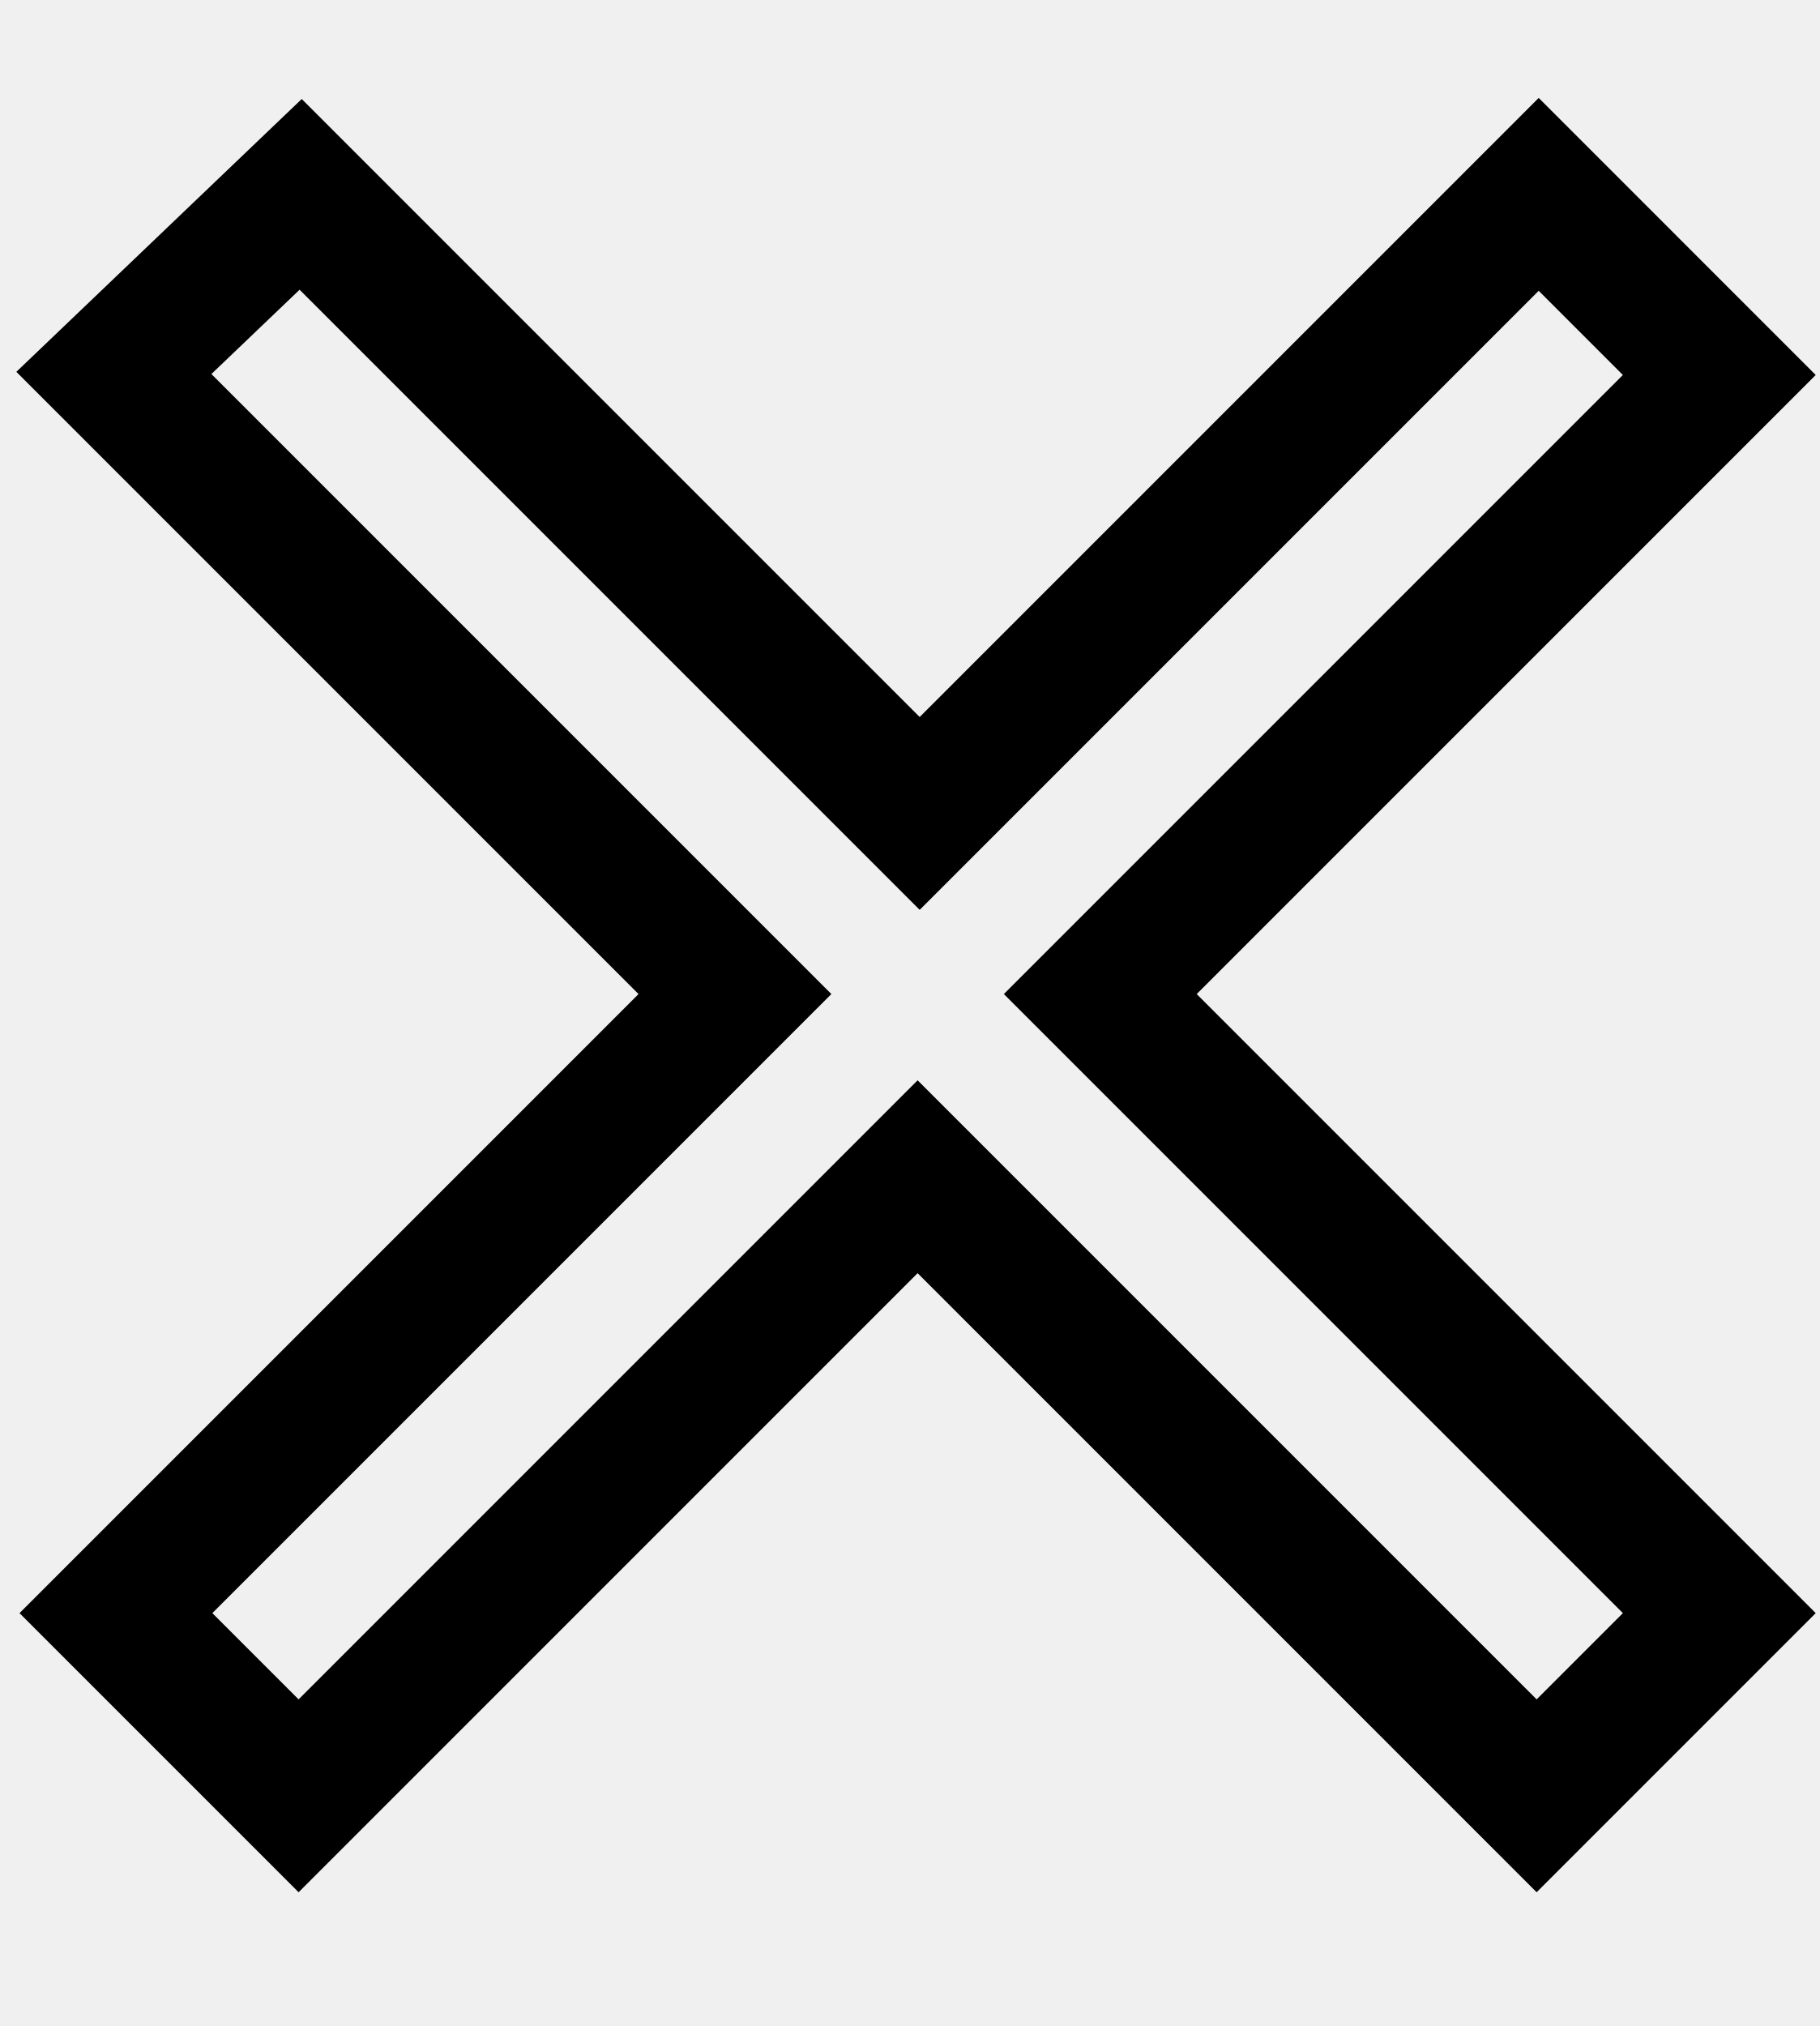
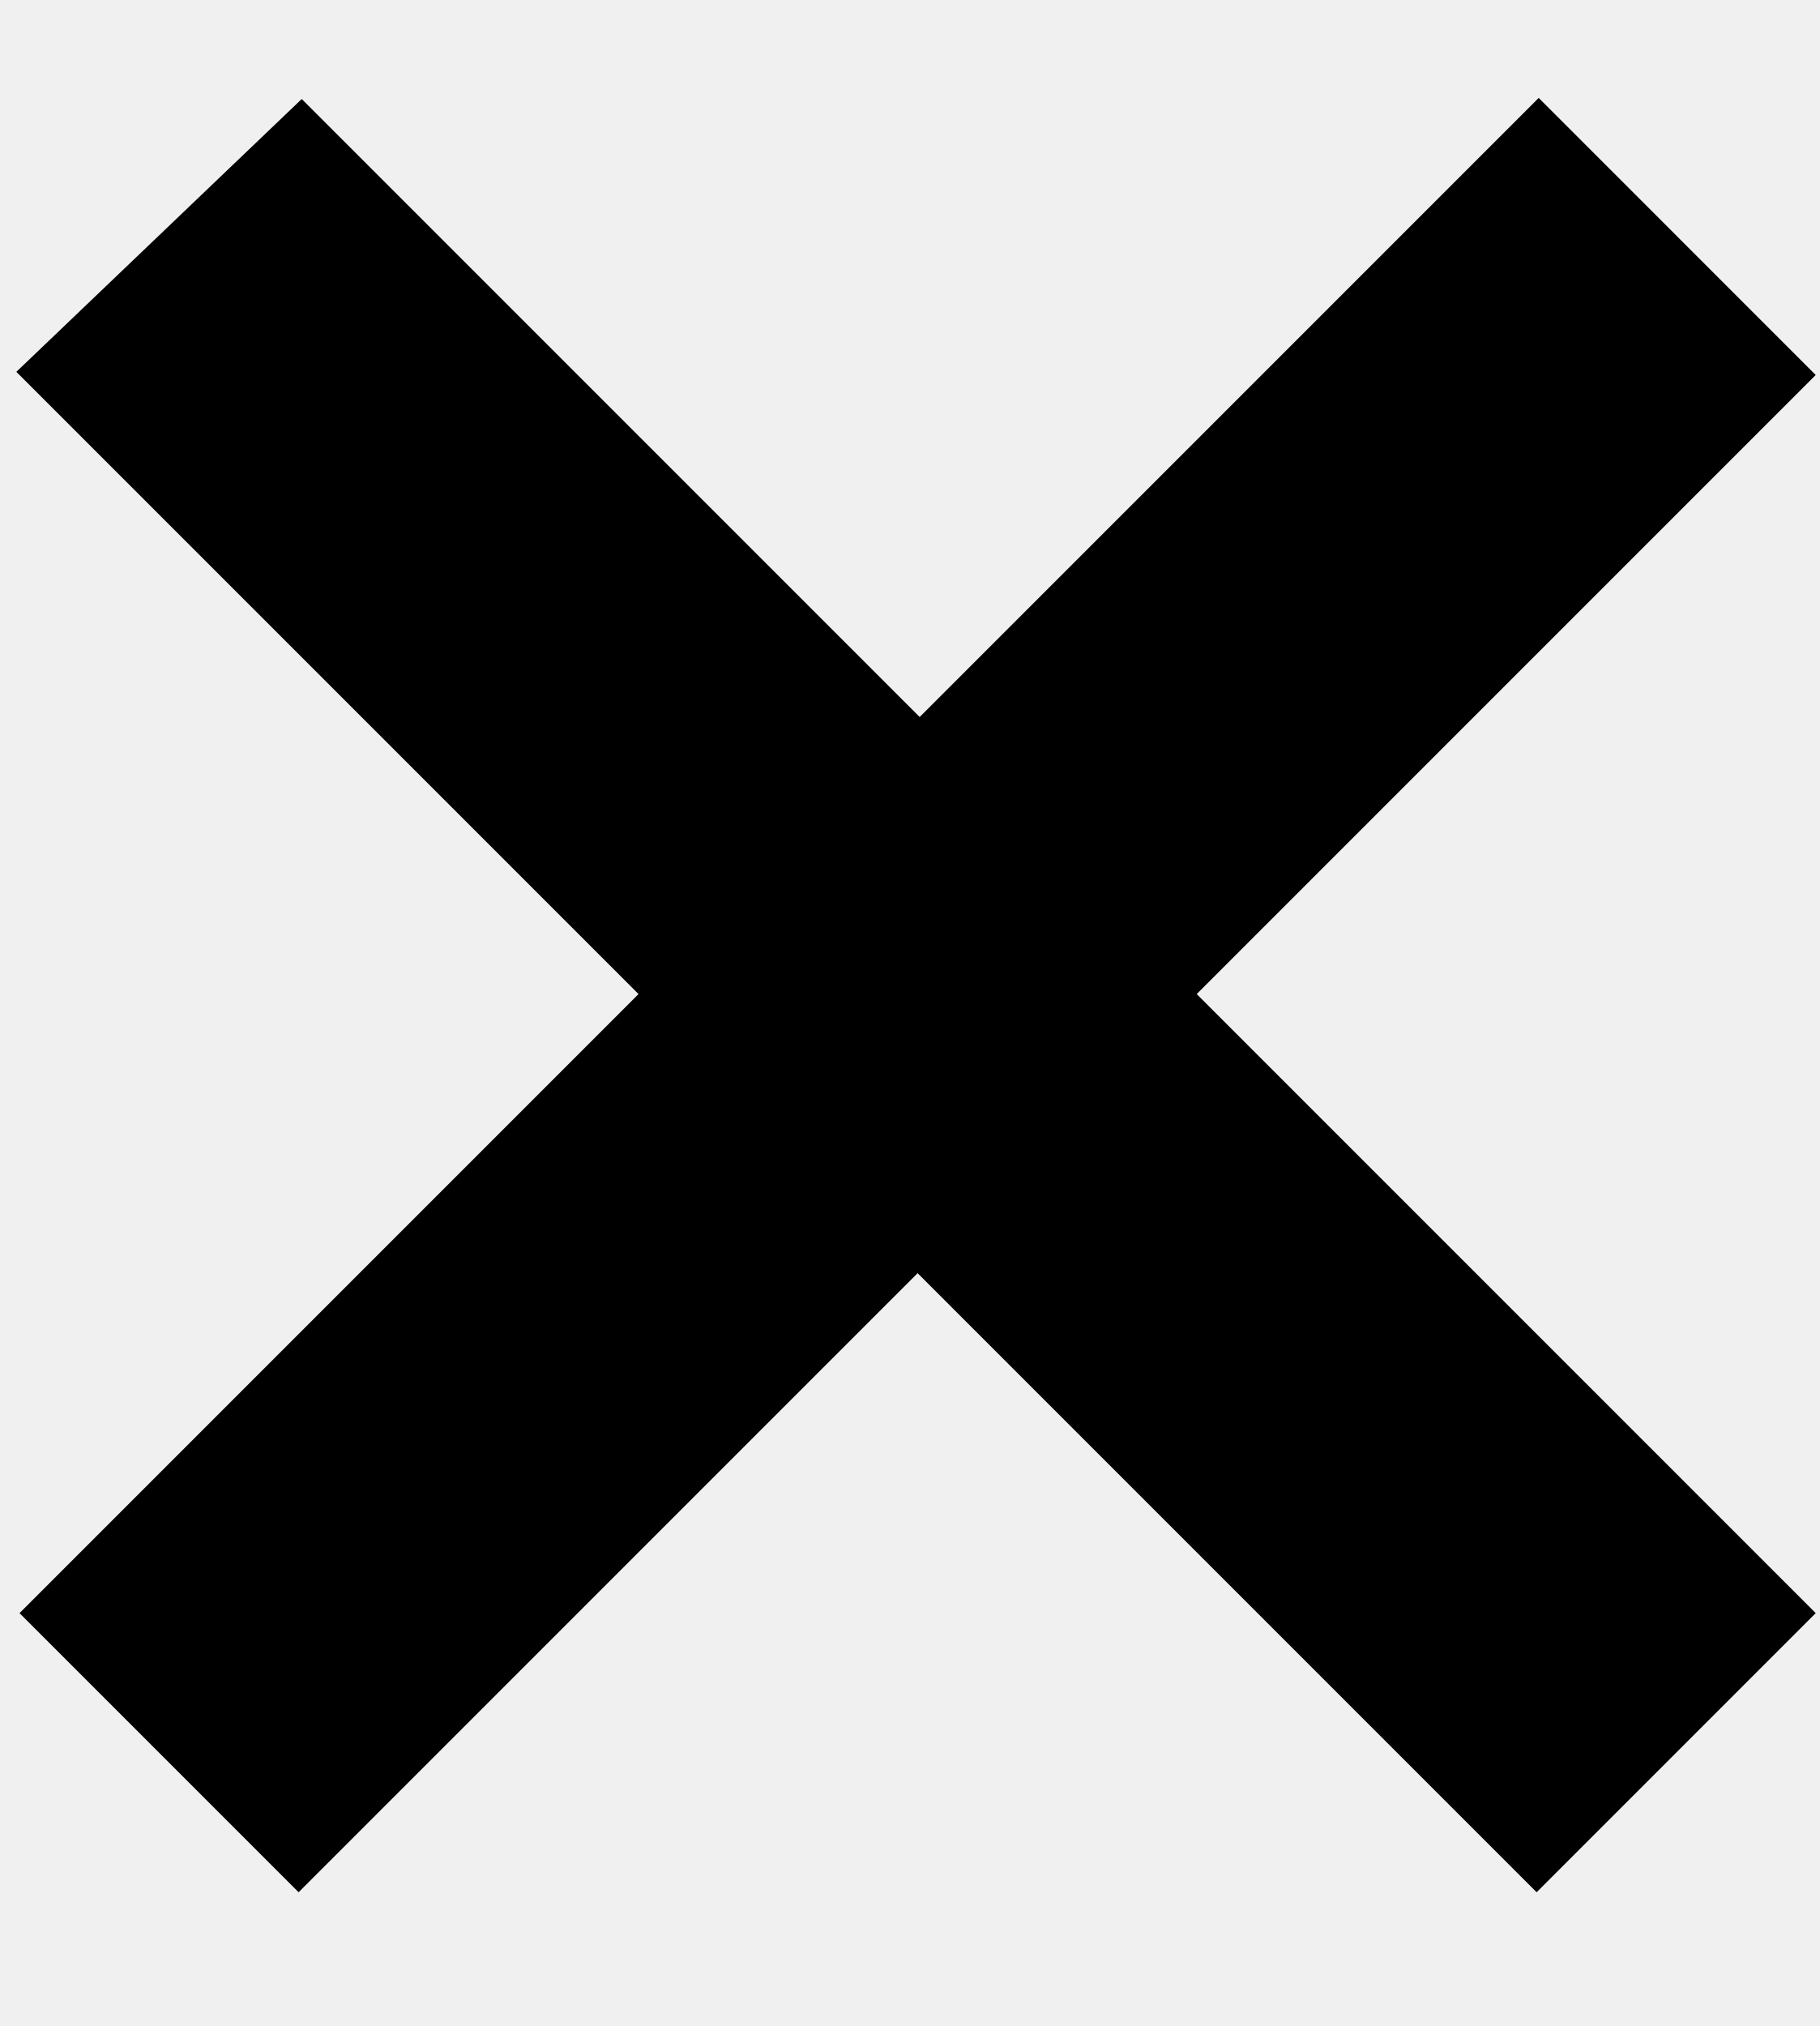
<svg xmlns="http://www.w3.org/2000/svg" width="3.536mm" height="3.937mm" viewBox="0 0 3.536 3.937" version="1.1" id="svg8">
  <defs id="defs2" />
  <g id="layer1" transform="translate(-100.6637,-142.7073)">
    <path style="opacity:0;fill:#000000;fill-opacity:1;stroke:#ffffff;stroke-width:1.55;stroke-linejoin:round;stroke-miterlimit:3.864;stroke-dasharray:none;stroke-opacity:1" id="path4504" d="m 102.161,144.094 c -0.006,-0.025 -0.01,-0.051 -0.013,-0.077 -0.002,-0.019 -0.002,-0.039 -0.003,-0.058 1.5e-4,-0.017 -5.9e-4,-0.034 7.1e-4,-0.051 0.003,-0.016 0.004,-0.033 0.008,-0.048 0.003,-0.013 0.009,-0.025 0.013,-0.038 0.004,-0.012 0.01,-0.024 0.015,-0.035 0.005,-0.011 0.013,-0.021 0.021,-0.03 0.037,-0.039 0.086,-0.056 0.134,-0.084 -0.267,0.153 0.007,-0.004 0.01,-0.006 0.002,-0.001 0.004,-0.001 0.006,-0.002 0.006,-0.003 0.01,-0.006 0.017,-0.008 0.006,-0.007 0.015,-0.007 0.024,-0.01 0.004,-0.001 0.008,-0.004 0.011,-0.005 0.009,-0.004 0.019,-0.003 0.028,-0.005 0.004,-9.2e-4 0.008,-0.003 0.013,-0.004 0.015,-0.004 0.03,-0.004 0.045,-0.005 0.017,-3.6e-4 0.033,-2.8e-4 0.05,-2.5e-4 0.015,8.8e-4 0.031,0.003 0.044,0.009 0.012,0.005 0.023,0.012 0.034,0.018 0.014,0.005 0.027,0.013 0.039,0.021 0.015,0.007 0.03,0.014 0.044,0.023 0.014,0.009 0.029,0.018 0.042,0.029 0.015,0.012 0.03,0.023 0.044,0.035 0.013,0.01 0.026,0.019 0.038,0.029 0.009,0.01 0.02,0.018 0.031,0.026 0.009,0.009 0.016,0.018 0.025,0.027 0.009,0.011 0.018,0.022 0.024,0.034 0.009,0.009 0.015,0.02 0.022,0.03 0.006,0.013 0.014,0.024 0.021,0.036 0.005,0.014 0.01,0.027 0.013,0.041 0.003,0.014 0.007,0.027 0.01,0.041 0.002,0.016 0.002,0.032 0.003,0.049 1.1e-4,0.017 5e-5,0.034 2e-5,0.05 -3e-5,0.017 -4e-5,0.033 -4e-5,0.05 -2.2e-4,0.017 5.8e-4,0.034 -6.8e-4,0.051 -0.002,0.016 -0.005,0.032 -0.01,0.048 -0.004,0.009 -0.007,0.019 -0.011,0.029 0,0 -0.113,0.052 -0.113,0.052 v 0 c 0.004,-0.009 0.006,-0.02 0.011,-0.029 0.007,-0.014 0.01,-0.029 0.012,-0.045 0.003,-0.016 6.7e-4,-0.033 10e-4,-0.05 1e-5,-0.017 1e-5,-0.033 4e-5,-0.05 2e-5,-0.017 8e-5,-0.033 2e-5,-0.05 -1.1e-4,-0.016 -1.6e-4,-0.031 -0.002,-0.047 -0.002,-0.014 -0.007,-0.027 -0.009,-0.04 -0.003,-0.013 -0.008,-0.026 -0.012,-0.039 -0.006,-0.012 -0.014,-0.023 -0.02,-0.035 -0.007,-0.011 -0.014,-0.021 -0.022,-0.031 -0.006,-0.011 -0.014,-0.021 -0.023,-0.031 -0.008,-0.008 -0.015,-0.018 -0.024,-0.025 -0.011,-0.008 -0.021,-0.017 -0.031,-0.026 -0.013,-0.01 -0.027,-0.019 -0.039,-0.03 -0.014,-0.012 -0.029,-0.024 -0.043,-0.035 -0.013,-0.01 -0.027,-0.019 -0.041,-0.028 -0.014,-0.008 -0.029,-0.015 -0.044,-0.024 -0.012,-0.008 -0.026,-0.014 -0.039,-0.021 -0.01,-0.006 -0.021,-0.012 -0.032,-0.016 -0.014,-0.003 -0.028,-0.006 -0.042,-0.006 -0.017,1e-5 -0.033,-4e-5 -0.049,7.8e-4 -0.015,9.8e-4 -0.029,0.003 -0.043,0.007 -0.013,0.003 -0.028,0.004 -0.04,0.01 -0.012,0.005 -0.024,0.009 -0.035,0.015 -0.124,0.065 0.326,-0.185 -0.033,0.017 0.248,-0.144 0.098,-0.065 0.077,-0.041 -0.009,0.007 -0.017,0.017 -0.022,0.027 -0.007,0.01 -0.011,0.023 -0.016,0.034 -0.003,0.006 -0.004,0.012 -0.007,0.019 -0.001,0.004 -0.004,0.007 -0.006,0.011 -8.6e-4,0.002 -0.001,0.005 -0.002,0.007 -0.005,0.015 -0.007,0.031 -0.009,0.047 -0.003,0.016 -7.5e-4,0.033 -10e-4,0.05 10e-6,0.019 6e-5,0.038 10e-4,0.057 0.002,0.025 0.005,0.051 0.013,0.075 0,0 -0.109,0.059 -0.109,0.059 z" />
    <path style="opacity:0;fill:#000000;fill-opacity:1;stroke:#ffffff;stroke-width:1.55;stroke-linejoin:round;stroke-miterlimit:3.864;stroke-dasharray:none;stroke-opacity:1" id="path4506" d="m 102.509,144.822 c 0.018,-0.025 0.035,-0.051 0.049,-0.079 0.007,-0.016 0.017,-0.031 0.024,-0.047 0.006,-0.014 0.009,-0.029 0.014,-0.044 0.005,-0.015 0.01,-0.029 0.013,-0.044 0.003,-0.016 0.003,-0.032 0.003,-0.049 1.3e-4,-0.017 5e-5,-0.033 10e-6,-0.05 1.1e-4,-0.016 5.3e-4,-0.032 -0.002,-0.048 -0.002,-0.017 -0.007,-0.034 -0.01,-0.051 -0.003,-0.017 -0.004,-0.034 -0.004,-0.051 -3.8e-4,-0.016 7.4e-4,-0.031 -0.002,-0.047 -0.002,-0.014 -0.007,-0.026 -0.01,-0.039 -0.002,-0.014 -0.006,-0.028 -0.009,-0.042 -0.002,-0.013 -0.006,-0.025 -0.011,-0.037 -0.006,-0.01 -0.013,-0.021 -0.018,-0.032 -0.006,-0.01 -0.015,-0.017 -0.025,-0.023 -0.014,-0.006 -0.029,-0.009 -0.043,-0.015 -0.013,-0.006 -0.028,-0.008 -0.043,-0.009 -0.016,-7.4e-4 -0.033,-6.2e-4 -0.049,-6e-4 -0.017,5e-5 -0.033,9e-5 -0.05,1.1e-4 -0.014,0.004 -0.028,0.006 -0.043,0.007 -0.015,0.006 -0.032,0.005 -0.047,0.01 -0.014,0.003 -0.027,0.007 -0.039,0.014 -0.014,0.007 -0.03,0.01 -0.044,0.018 -0.07,0.03 0.331,-0.18 -0.024,0.013 -0.034,0.019 0.067,-0.039 0.101,-0.058 0.002,-0.001 -0.004,0.002 -0.005,0.003 -0.059,0.035 -0.243,0.137 -0.028,0.016 0.003,-0.002 -0.005,0.003 -0.008,0.005 -0.003,0.002 -0.006,0.004 -0.008,0.006 -0.017,0.011 -0.033,0.024 -0.048,0.036 -0.016,0.013 -0.033,0.026 -0.049,0.039 -0.013,0.009 -0.024,0.02 -0.037,0.028 -0.011,0.011 -0.024,0.02 -0.035,0.031 -0.011,0.01 -0.023,0.02 -0.032,0.032 -0.008,0.009 -0.015,0.02 -0.022,0.03 -0.008,0.011 -0.015,0.021 -0.02,0.034 -0.005,0.015 -0.007,0.031 -0.011,0.047 -0.003,0.016 -0.004,0.033 -0.005,0.049 -4.1e-4,0.017 -3.5e-4,0.033 -3.3e-4,0.05 3e-5,0.017 5e-5,0.033 6e-5,0.05 1e-5,0.017 1e-5,0.033 1e-5,0.05 0,0.017 0,0.033 0,0.05 -1.3e-4,0.016 0.003,0.033 0.006,0.049 0.003,0.015 0.009,0.03 0.014,0.045 0.002,0.014 0.006,0.028 0.009,0.042 0.002,0.015 0.006,0.029 0.011,0.043 0.005,0.012 0.01,0.025 0.015,0.037 0.005,0.011 0.009,0.023 0.015,0.034 0.006,0.01 0.013,0.021 0.019,0.031 0.008,0.01 0.016,0.02 0.026,0.028 0.008,0.01 0.019,0.018 0.027,0.028 0.009,0.008 0.021,0.015 0.033,0.019 0.013,0.002 0.026,0.008 0.039,0.01 0.014,0.003 0.026,0.007 0.04,0.009 0.016,0.002 0.031,0.002 0.047,0.002 0.017,3e-5 0.033,-2e-5 0.05,-5e-5 0.017,-2e-5 0.033,-3e-5 0.05,-3e-5 0.017,0 0.033,0 0.05,0 0.017,0 0.033,0 0.05,0 0.017,0 0.033,0 0.05,0 0.017,0 0.033,0 0.05,0 0.017,0 0.033,0 0.05,0 0.015,-4.9e-4 0.029,-0.005 0.044,-0.007 0.013,-0.003 0.026,-0.007 0.039,-0.011 0,0 -0.098,0.076 -0.098,0.076 v 0 c -0.013,0.004 -0.027,0.008 -0.04,0.01 -0.015,0.002 -0.029,0.006 -0.044,0.005 -0.017,0 -0.033,0 -0.05,0 -0.017,0 -0.033,0 -0.05,0 -0.017,0 -0.033,0 -0.05,0 -0.017,0 -0.033,0 -0.05,0 -0.017,0 -0.033,0 -0.05,1e-5 -0.017,0 -0.033,1e-5 -0.05,4e-5 -0.017,3e-5 -0.033,9e-5 -0.05,-5e-5 -0.016,-2.4e-4 -0.032,-4.8e-4 -0.048,-0.003 -0.014,-0.003 -0.027,-0.007 -0.041,-0.01 -0.014,-0.003 -0.027,-0.008 -0.04,-0.012 -0.013,-0.006 -0.026,-0.013 -0.036,-0.023 -0.009,-0.009 -0.019,-0.017 -0.027,-0.027 -0.01,-0.01 -0.019,-0.02 -0.027,-0.031 -0.006,-0.011 -0.013,-0.021 -0.019,-0.031 -0.006,-0.011 -0.011,-0.023 -0.016,-0.035 -0.005,-0.012 -0.01,-0.025 -0.015,-0.038 -0.005,-0.015 -0.01,-0.03 -0.012,-0.045 -0.003,-0.014 -0.008,-0.027 -0.009,-0.042 -0.004,-0.015 -0.011,-0.03 -0.014,-0.045 -0.004,-0.017 -0.007,-0.034 -0.008,-0.051 0,-0.017 0,-0.033 0,-0.05 0,-0.017 0,-0.033 0,-0.05 -10e-6,-0.017 -2e-5,-0.033 -5e-5,-0.05 -3e-5,-0.017 -1e-4,-0.034 1.6e-4,-0.05 3.9e-4,-0.017 0.001,-0.034 0.004,-0.051 0.003,-0.016 0.007,-0.033 0.01,-0.049 0.004,-0.013 0.009,-0.026 0.019,-0.036 0.006,-0.011 0.014,-0.022 0.022,-0.032 0.013,-0.014 -0.004,0.005 0.009,-0.012 0.006,-0.008 0.016,-0.014 0.022,-0.022 0.012,-0.009 0.023,-0.021 0.035,-0.03 0.009,-0.011 0.027,-0.019 0.037,-0.03 0.018,-0.011 0.034,-0.025 0.05,-0.039 0.016,-0.013 0.032,-0.025 0.048,-0.037 0.003,-0.002 0.006,-0.003 0.009,-0.005 0.002,-0.002 0.005,-0.004 0.007,-0.006 0.037,-0.022 0.075,-0.044 0.113,-0.066 0.002,-0.001 0.01,-0.005 0.007,-0.004 -0.033,0.019 -0.066,0.038 -0.099,0.058 -0.002,0.001 0.004,-0.003 0.006,-0.004 0.045,-0.024 -0.027,0.015 0.117,-0.068 0.034,-0.019 -0.067,0.039 -0.1,0.058 -0.002,0.001 0.004,-0.002 0.006,-0.003 0.114,-0.065 0.073,-0.047 0.119,-0.067 0.015,-0.005 0.029,-0.011 0.044,-0.018 0.013,-0.005 0.027,-0.008 0.041,-0.012 0.016,-0.003 0.032,-0.006 0.048,-0.009 0.015,-0.002 0.029,-0.006 0.044,-0.006 0.017,-3e-5 0.033,-8e-5 0.05,-9e-5 0.017,3e-5 0.033,-1e-5 0.05,10e-4 0.015,0.002 0.03,0.005 0.045,0.012 0.015,0.005 0.031,0.009 0.045,0.017 0.011,0.008 0.022,0.017 0.028,0.029 0.005,0.011 0.012,0.021 0.018,0.032 0.006,0.013 0.011,0.026 0.012,0.04 0.003,0.014 0.007,0.027 0.009,0.041 0.003,0.013 0.009,0.026 0.011,0.04 0.003,0.016 0.003,0.032 0.003,0.049 2.6e-4,0.017 6.1e-4,0.033 0.003,0.05 0.003,0.017 0.008,0.034 0.011,0.051 0.003,0.017 0.003,0.033 0.003,0.05 4e-5,0.017 1e-4,0.034 6e-5,0.05 -1.1e-4,0.017 -2e-4,0.034 -0.002,0.051 -0.002,0.016 -0.007,0.03 -0.013,0.045 -0.005,0.015 -0.008,0.03 -0.014,0.044 -0.005,0.018 -0.016,0.033 -0.024,0.049 -0.014,0.028 -0.032,0.053 -0.049,0.08 0,0 -0.113,0.05 -0.113,0.05 z" />
    <path style="opacity:0;fill:#000000;fill-opacity:1;stroke:#ffffff;stroke-width:1.55;stroke-linejoin:round;stroke-miterlimit:3.864;stroke-dasharray:none;stroke-opacity:1" id="path4508" d="m 102.059,144.954 c 0.023,0.058 0.056,0.112 0.097,0.159 0.011,0.013 0.023,0.024 0.034,0.036 0.034,0.034 0.073,0.064 0.115,0.089 0.013,0.008 0.045,0.008 0.039,0.021 -0.009,0.019 -0.051,0.039 -0.06,0.02 -0.01,-0.021 0.029,-0.037 0.043,-0.056 0.049,-0.072 0.078,-0.155 0.12,-0.23 0.029,-0.044 0.051,-0.041 0.124,-0.074 0.002,-7.1e-4 0.013,0.013 0.015,0.014 0.009,0.01 0.018,0.02 0.03,0.028 0.012,0.008 0.025,0.011 0.037,0.017 0.012,0.004 0.023,0.011 0.036,0.014 0.003,0.002 0.019,-2.9e-4 0.021,0.004 0.005,0.014 0.007,0.029 0.01,0.043 0.007,0.033 0.012,0.066 0.018,0.1 0.011,0.053 0.021,0.108 0.048,0.155 0.007,0.012 0.018,0.016 0.031,0.019 0.013,0.004 0.026,0.007 0.039,0.011 0.014,0.004 0.027,0.009 0.041,0.013 0.013,0.004 0.026,0.01 0.04,0.013 0.011,0.003 0.022,0.006 0.034,0.006 0.009,3.7e-4 0.019,6.9e-4 0.028,0.002 0.008,-0.001 0.016,-0.002 0.024,-0.005 0.006,-4.8e-4 0.003,0 0.009,-0.001 0,0 -0.099,0.075 -0.099,0.075 v 0 c -0.006,8.7e-4 -0.003,2.9e-4 -0.009,0.002 -0.009,0.001 -0.017,0.003 -0.026,0.001 -0.01,-4.5e-4 -0.019,-9.5e-4 -0.029,-0.002 -0.012,-0.002 -0.023,-0.005 -0.035,-0.008 -0.014,-0.004 -0.027,-0.009 -0.041,-0.014 -0.013,-0.005 -0.027,-0.009 -0.04,-0.013 -0.013,-0.004 -0.026,-0.008 -0.039,-0.011 -0.015,-0.005 -0.027,-0.013 -0.035,-0.028 -0.025,-0.051 -0.034,-0.106 -0.044,-0.161 -0.007,-0.037 -0.011,-0.061 -0.02,-0.098 -0.002,-0.01 -0.003,-0.02 -0.007,-0.029 -4.9e-4,-0.001 -0.019,-0.002 -0.021,-0.004 -0.013,-0.004 -0.024,-0.01 -0.037,-0.015 -0.014,-0.005 -0.027,-0.011 -0.039,-0.02 -0.011,-0.009 -0.021,-0.019 -0.031,-0.029 -3.7e-4,-3.2e-4 -0.007,-0.006 -0.009,-0.007 -6.7e-4,-2.6e-4 -0.003,7.4e-4 -0.002,3.8e-4 0.035,-0.02 0.07,-0.039 0.104,-0.059 0.002,-0.001 -0.005,0.001 -0.007,0.003 -0.003,0.002 -0.006,0.006 -0.008,0.009 -0.049,0.074 -0.079,0.161 -0.128,0.235 -0.056,0.083 -0.056,0.099 -0.185,0.144 -0.014,0.005 -0.026,-0.014 -0.039,-0.022 -0.042,-0.026 -0.081,-0.057 -0.116,-0.092 -0.012,-0.012 -0.024,-0.024 -0.035,-0.037 -0.042,-0.048 -0.074,-0.103 -0.104,-0.159 0,0 0.108,-0.06 0.108,-0.06 z" />
-     <path style="fill:none;stroke:#000000;stroke-width:0.265px;stroke-linecap:butt;stroke-linejoin:miter;stroke-opacity:1" d="m 101.248,143.085 1.203,1.203 1.203,-1.203 0.351,0.351 -1.203,1.203 1.203,1.203 -0.355,0.355 -1.203,-1.203 -1.203,1.203 -0.355,-0.355 1.203,-1.203 -1.207,-1.207 z" id="path4512" />
+     <path style="fill:#000000;stroke:#000000;stroke-width:0.265px;stroke-linecap:butt;stroke-linejoin:miter;stroke-opacity:1;fill-opacity:1" d="m 101.248,143.085 1.203,1.203 1.203,-1.203 0.351,0.351 -1.203,1.203 1.203,1.203 -0.355,0.355 -1.203,-1.203 -1.203,1.203 -0.355,-0.355 1.203,-1.203 -1.207,-1.207 z" id="path4512" />
  </g>
</svg>
